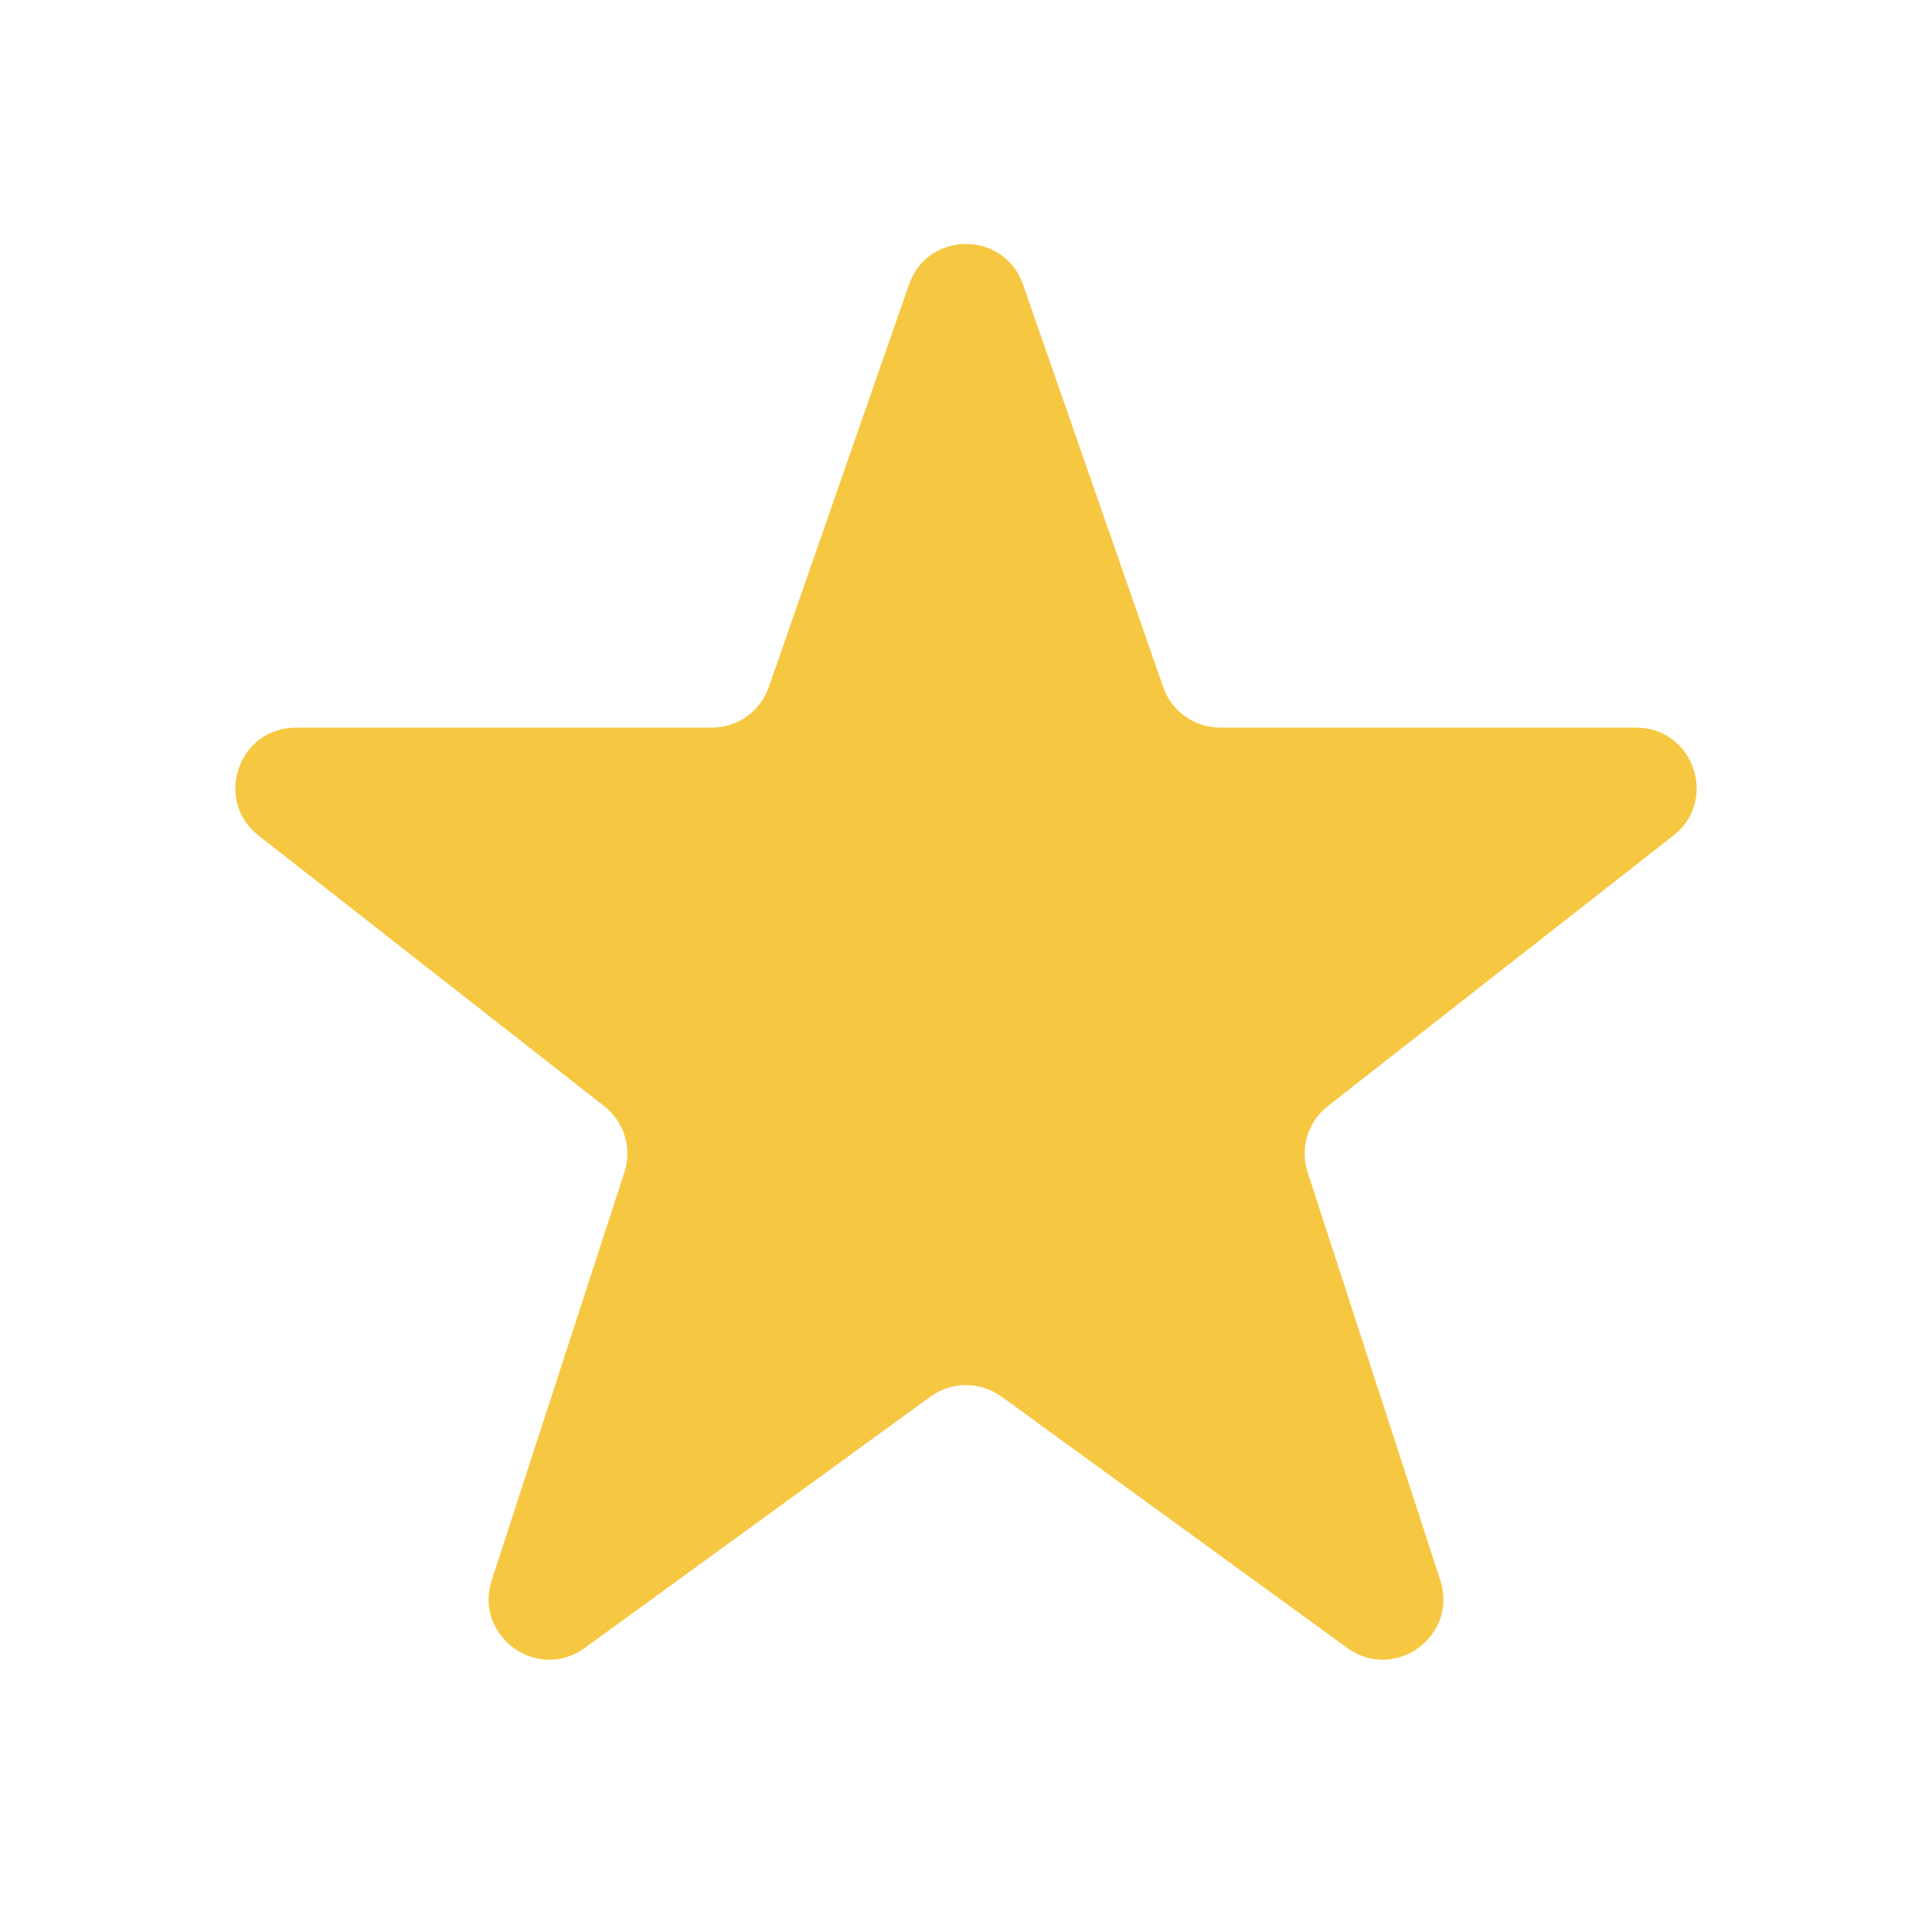
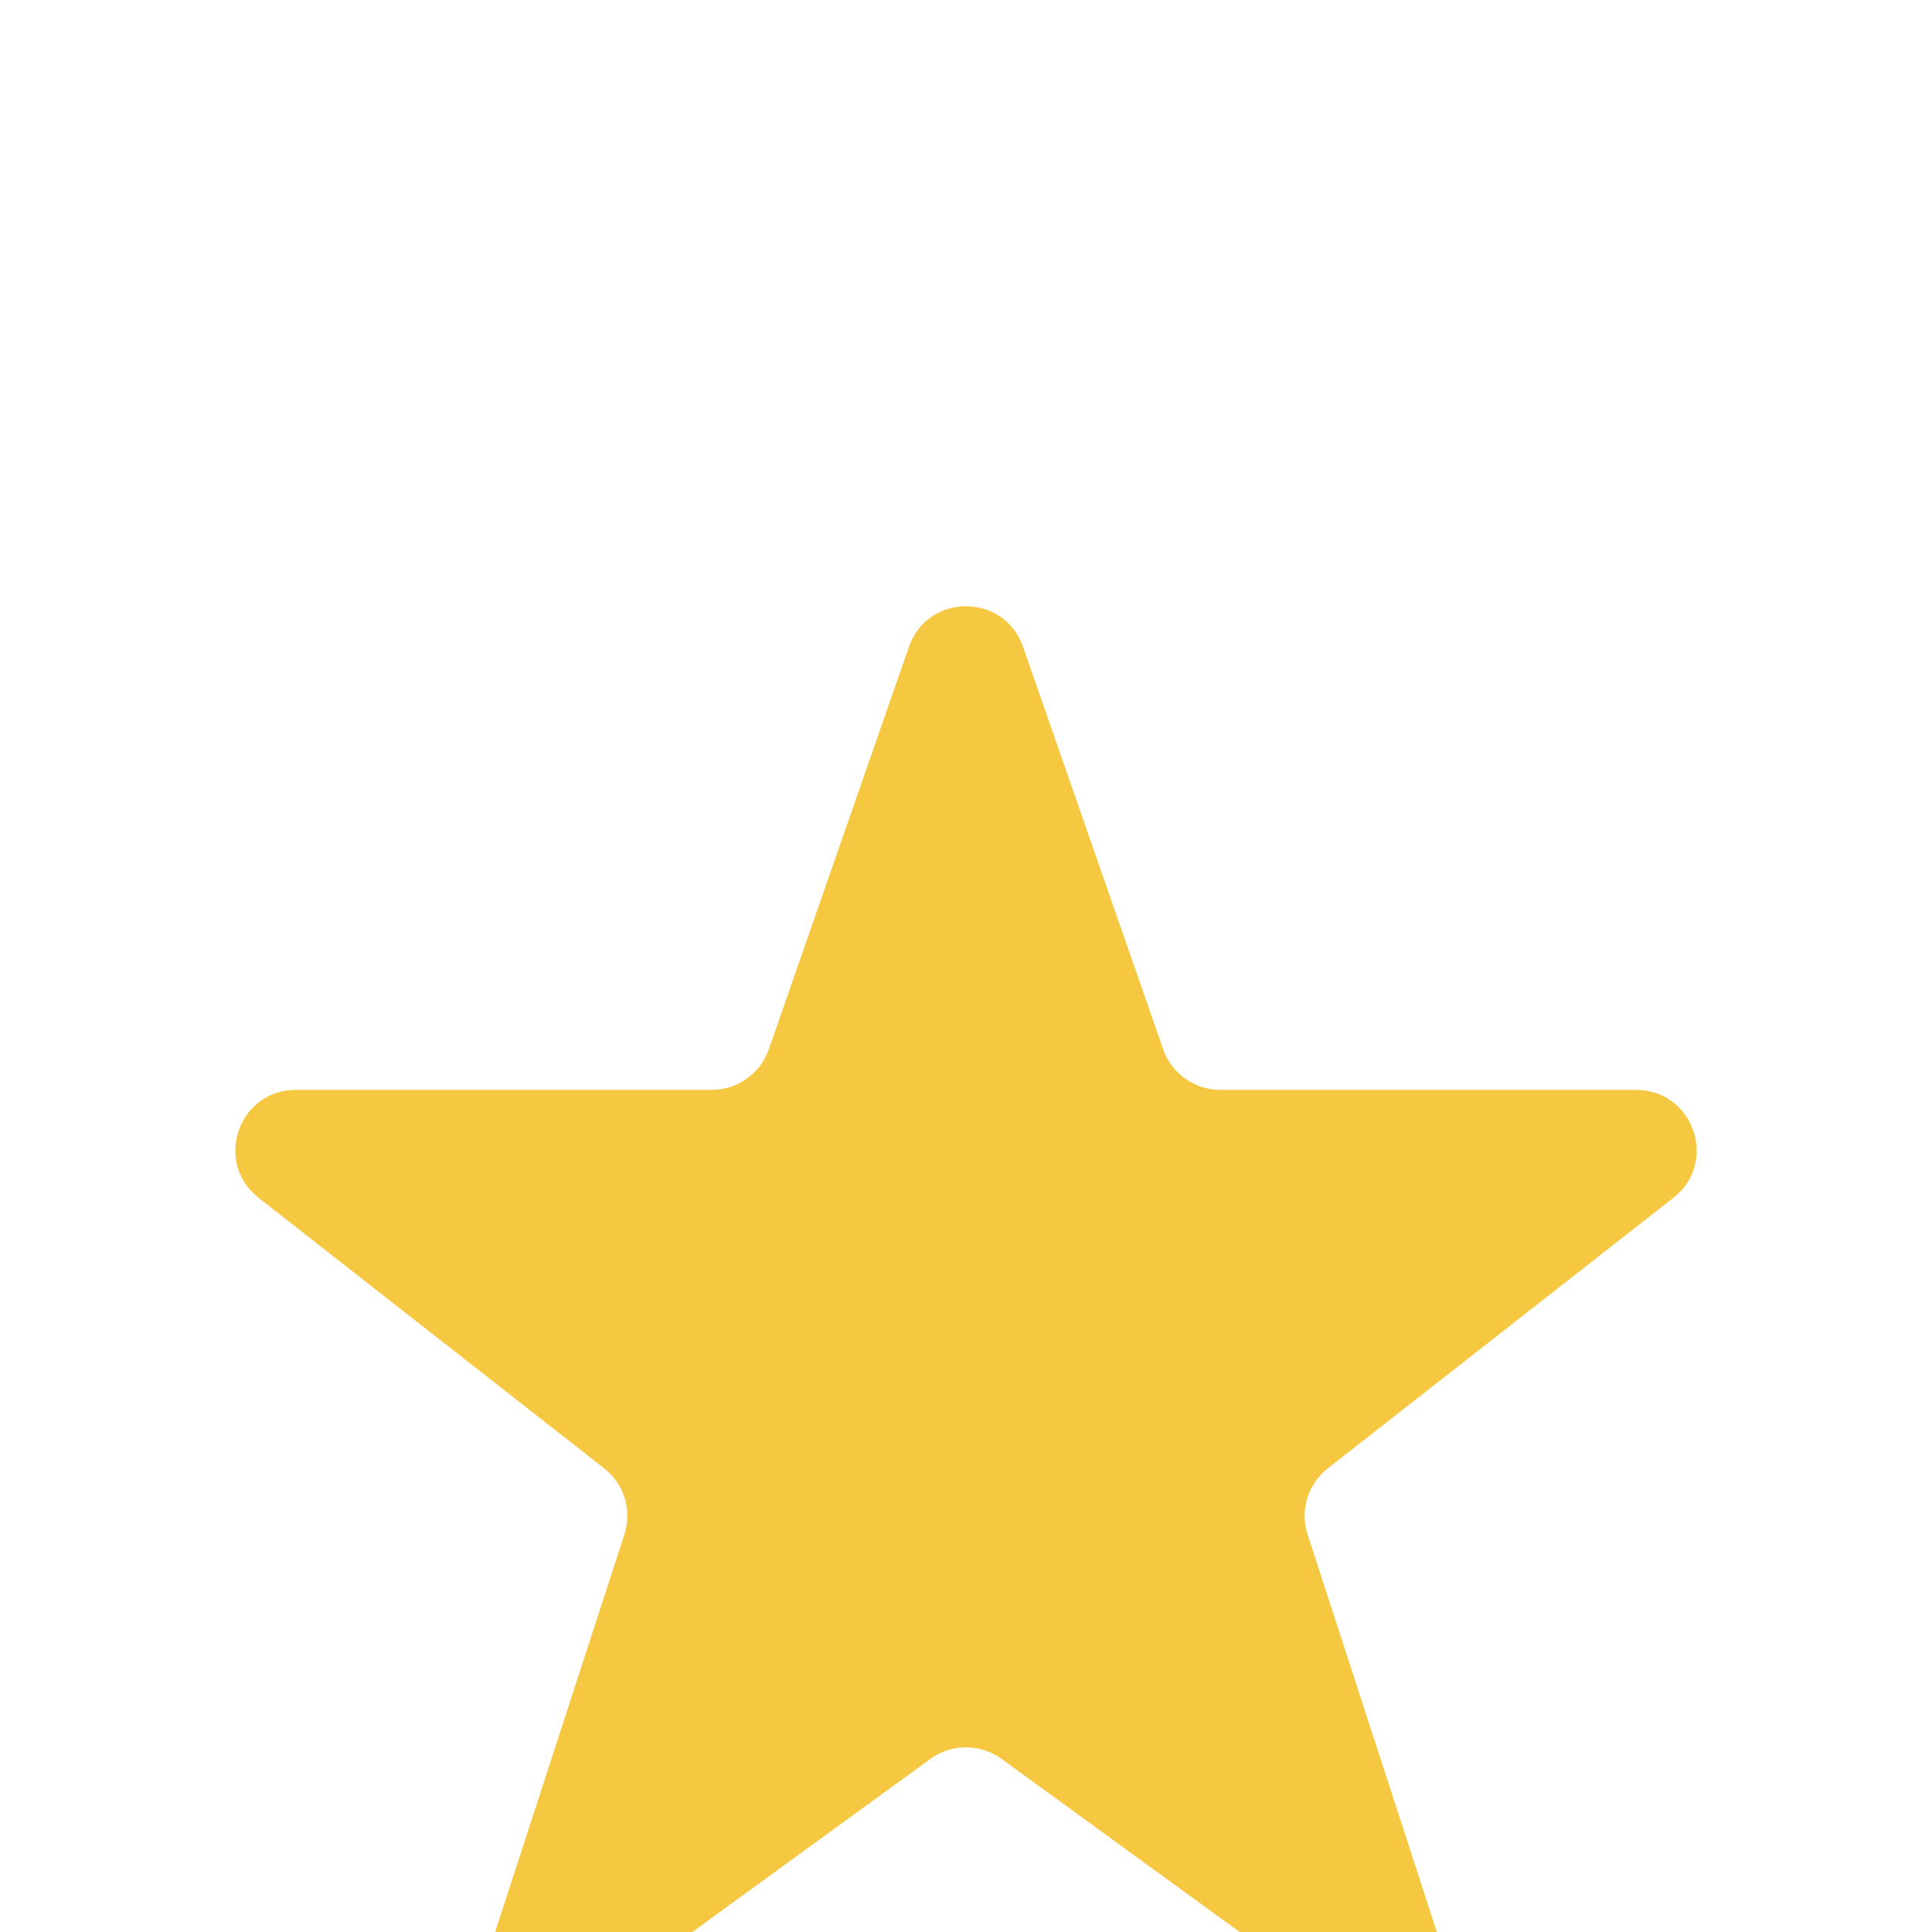
- <svg xmlns="http://www.w3.org/2000/svg" width="16" height="16" viewBox="0 0 16 16" fill="none">
+ <svg xmlns="http://www.w3.org/2000/svg" width="16" height="16" viewBox="0 -3 16 16" fill="none">
  <path d="M10.105 6.026C9.893 6.026 9.703 5.891 9.633 5.69L8.472 2.356C8.316 1.909 7.684 1.909 7.528 2.356L6.367 5.69C6.297 5.891 6.107 6.026 5.895 6.026H2.45C1.975 6.026 1.767 6.627 2.142 6.92L5.003 9.16C5.169 9.289 5.236 9.508 5.171 9.708L4.072 13.088C3.923 13.549 4.45 13.932 4.842 13.648L7.706 11.566C7.881 11.439 8.119 11.439 8.294 11.566L11.158 13.648C11.55 13.932 12.077 13.549 11.928 13.088L10.829 9.708C10.764 9.508 10.831 9.289 10.997 9.16L13.858 6.92C14.233 6.627 14.025 6.026 13.55 6.026H10.105Z" fill="#F6C741" />
</svg>
